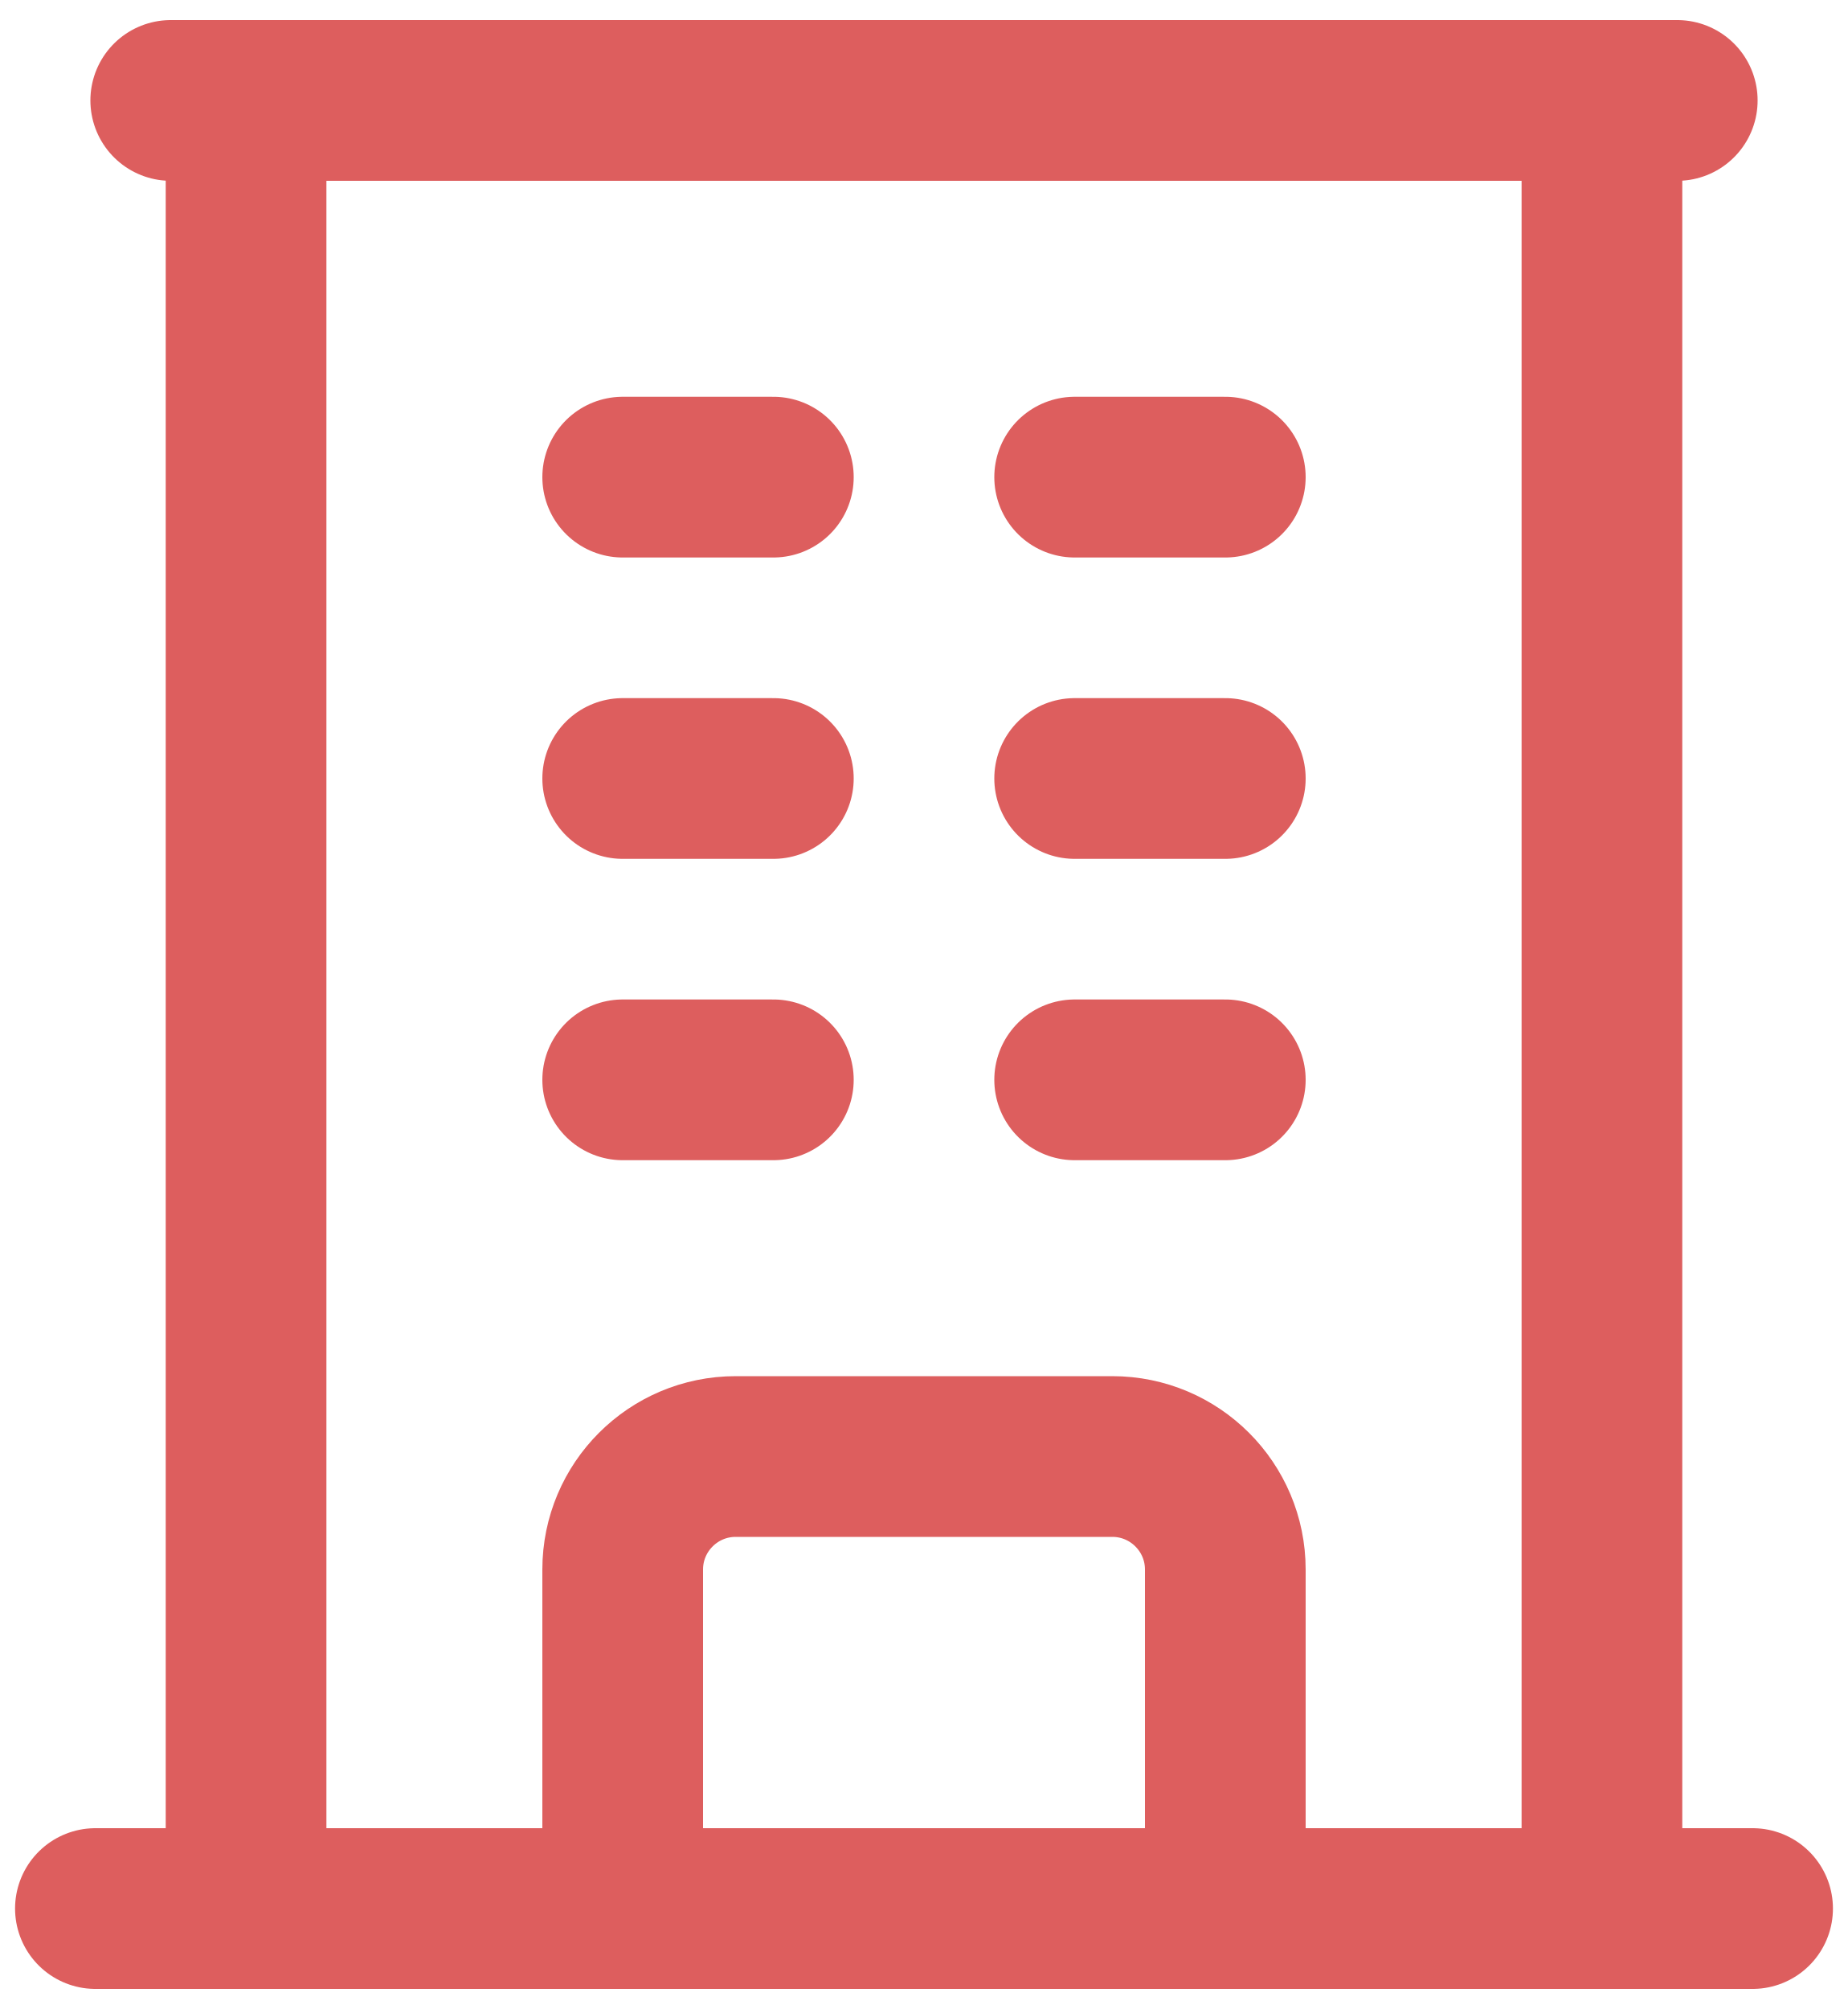
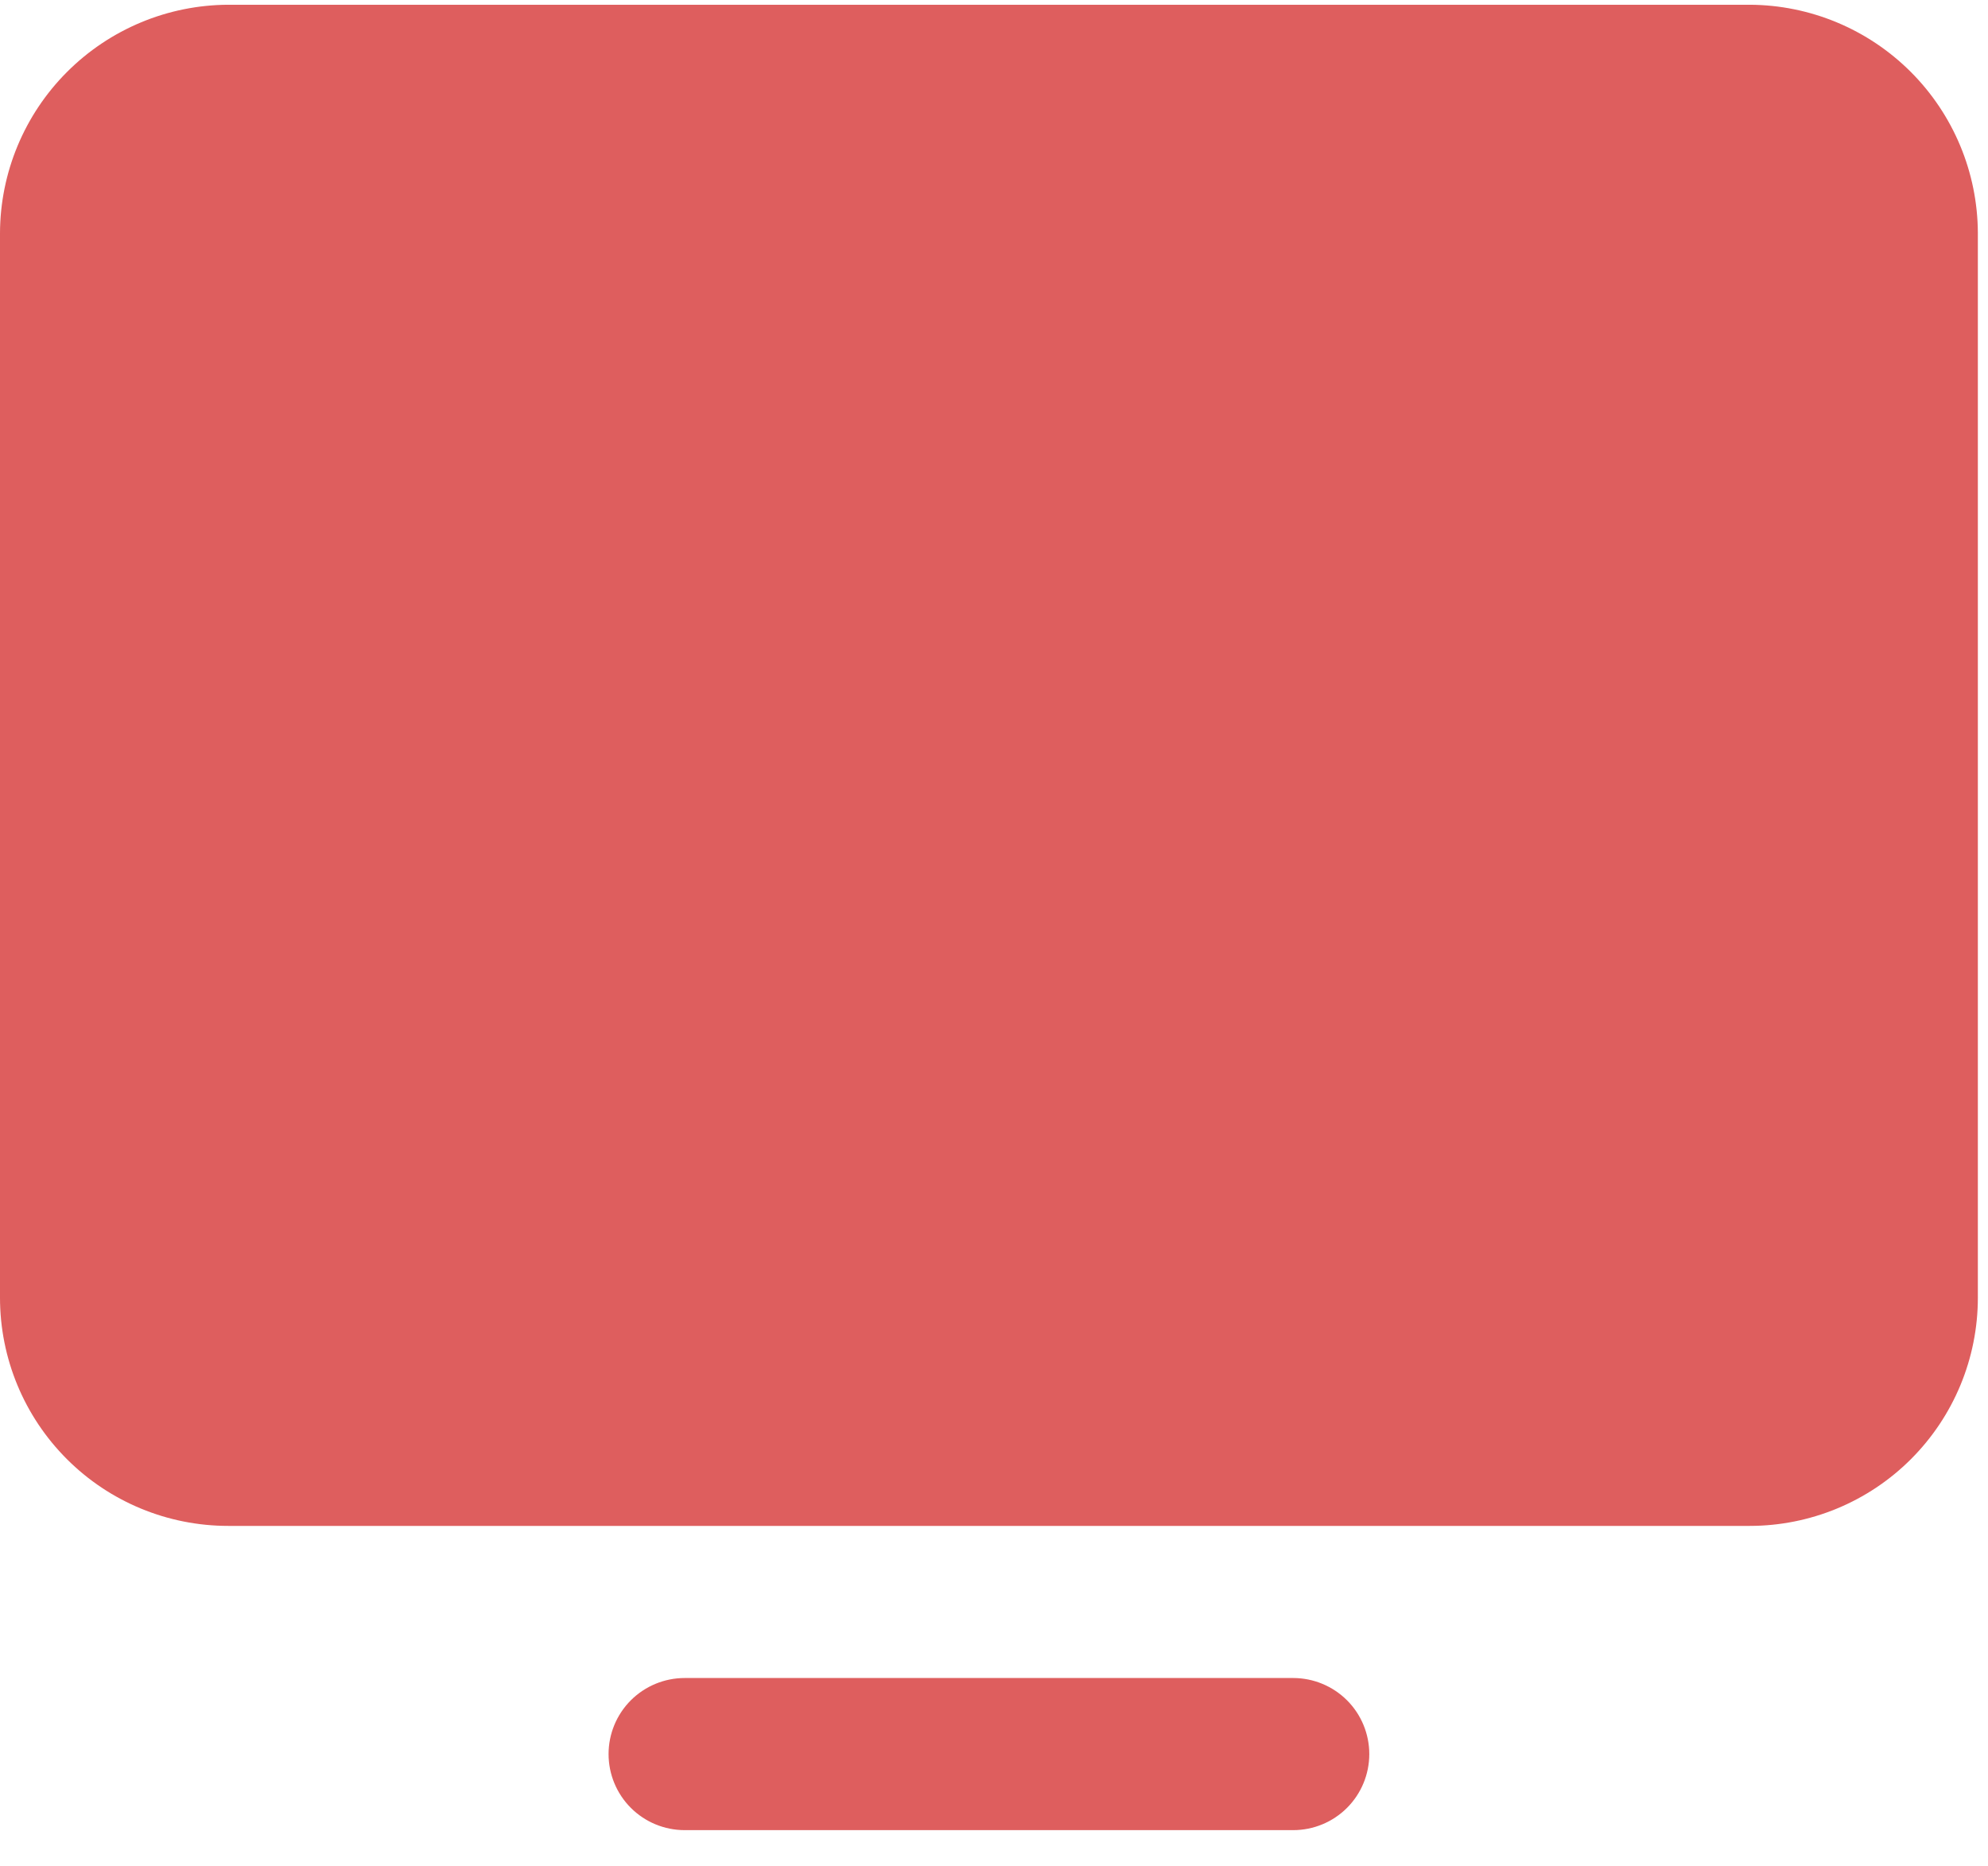
- <svg xmlns="http://www.w3.org/2000/svg" width="46" height="50" viewBox="0 0 46 50" fill="none">
-   <path d="M2.375 47.5H43.625M4.25 2.5H41.75M6.125 2.5V47.5M39.875 2.5V47.5M15.5 11.875H19.25M15.5 19.375H19.25M15.5 26.875H19.25M26.75 11.875H30.5M26.75 19.375H30.5M26.75 26.875H30.5M15.5 47.5V39.062C15.5 37.51 16.76 36.25 18.312 36.25H27.688C29.24 36.25 30.5 37.51 30.5 39.062V47.5" stroke="#DD5E5E" stroke-width="4" stroke-linecap="round" stroke-linejoin="round" />
+ <svg xmlns="http://www.w3.org/2000/svg" width="49" height="46" viewBox="0 0 49 46" fill="none">
+   <path d="M48.75 5.742V31.992C48.75 33.484 48.157 34.915 47.102 35.97C46.048 37.025 44.617 37.617 43.125 37.617H5.625C4.133 37.617 2.702 37.025 1.648 35.97C0.593 34.915 0 33.484 0 31.992V5.742C0.006 4.252 0.601 2.825 1.654 1.772C2.708 0.718 4.135 0.123 5.625 0.117H43.125C44.615 0.123 46.042 0.718 47.096 1.772C48.149 2.825 48.744 4.252 48.75 5.742ZM31.875 41.367H16.875C16.378 41.367 15.901 41.565 15.549 41.916C15.197 42.268 15 42.745 15 43.242C15 43.739 15.197 44.216 15.549 44.568C15.901 44.92 16.378 45.117 16.875 45.117H31.875C32.372 45.117 32.849 44.92 33.201 44.568C33.553 44.216 33.75 43.739 33.75 43.242C33.75 42.745 33.553 42.268 33.201 41.916C32.849 41.565 32.372 41.367 31.875 41.367Z" fill="#D53636" fill-opacity="0.8" />
</svg>
